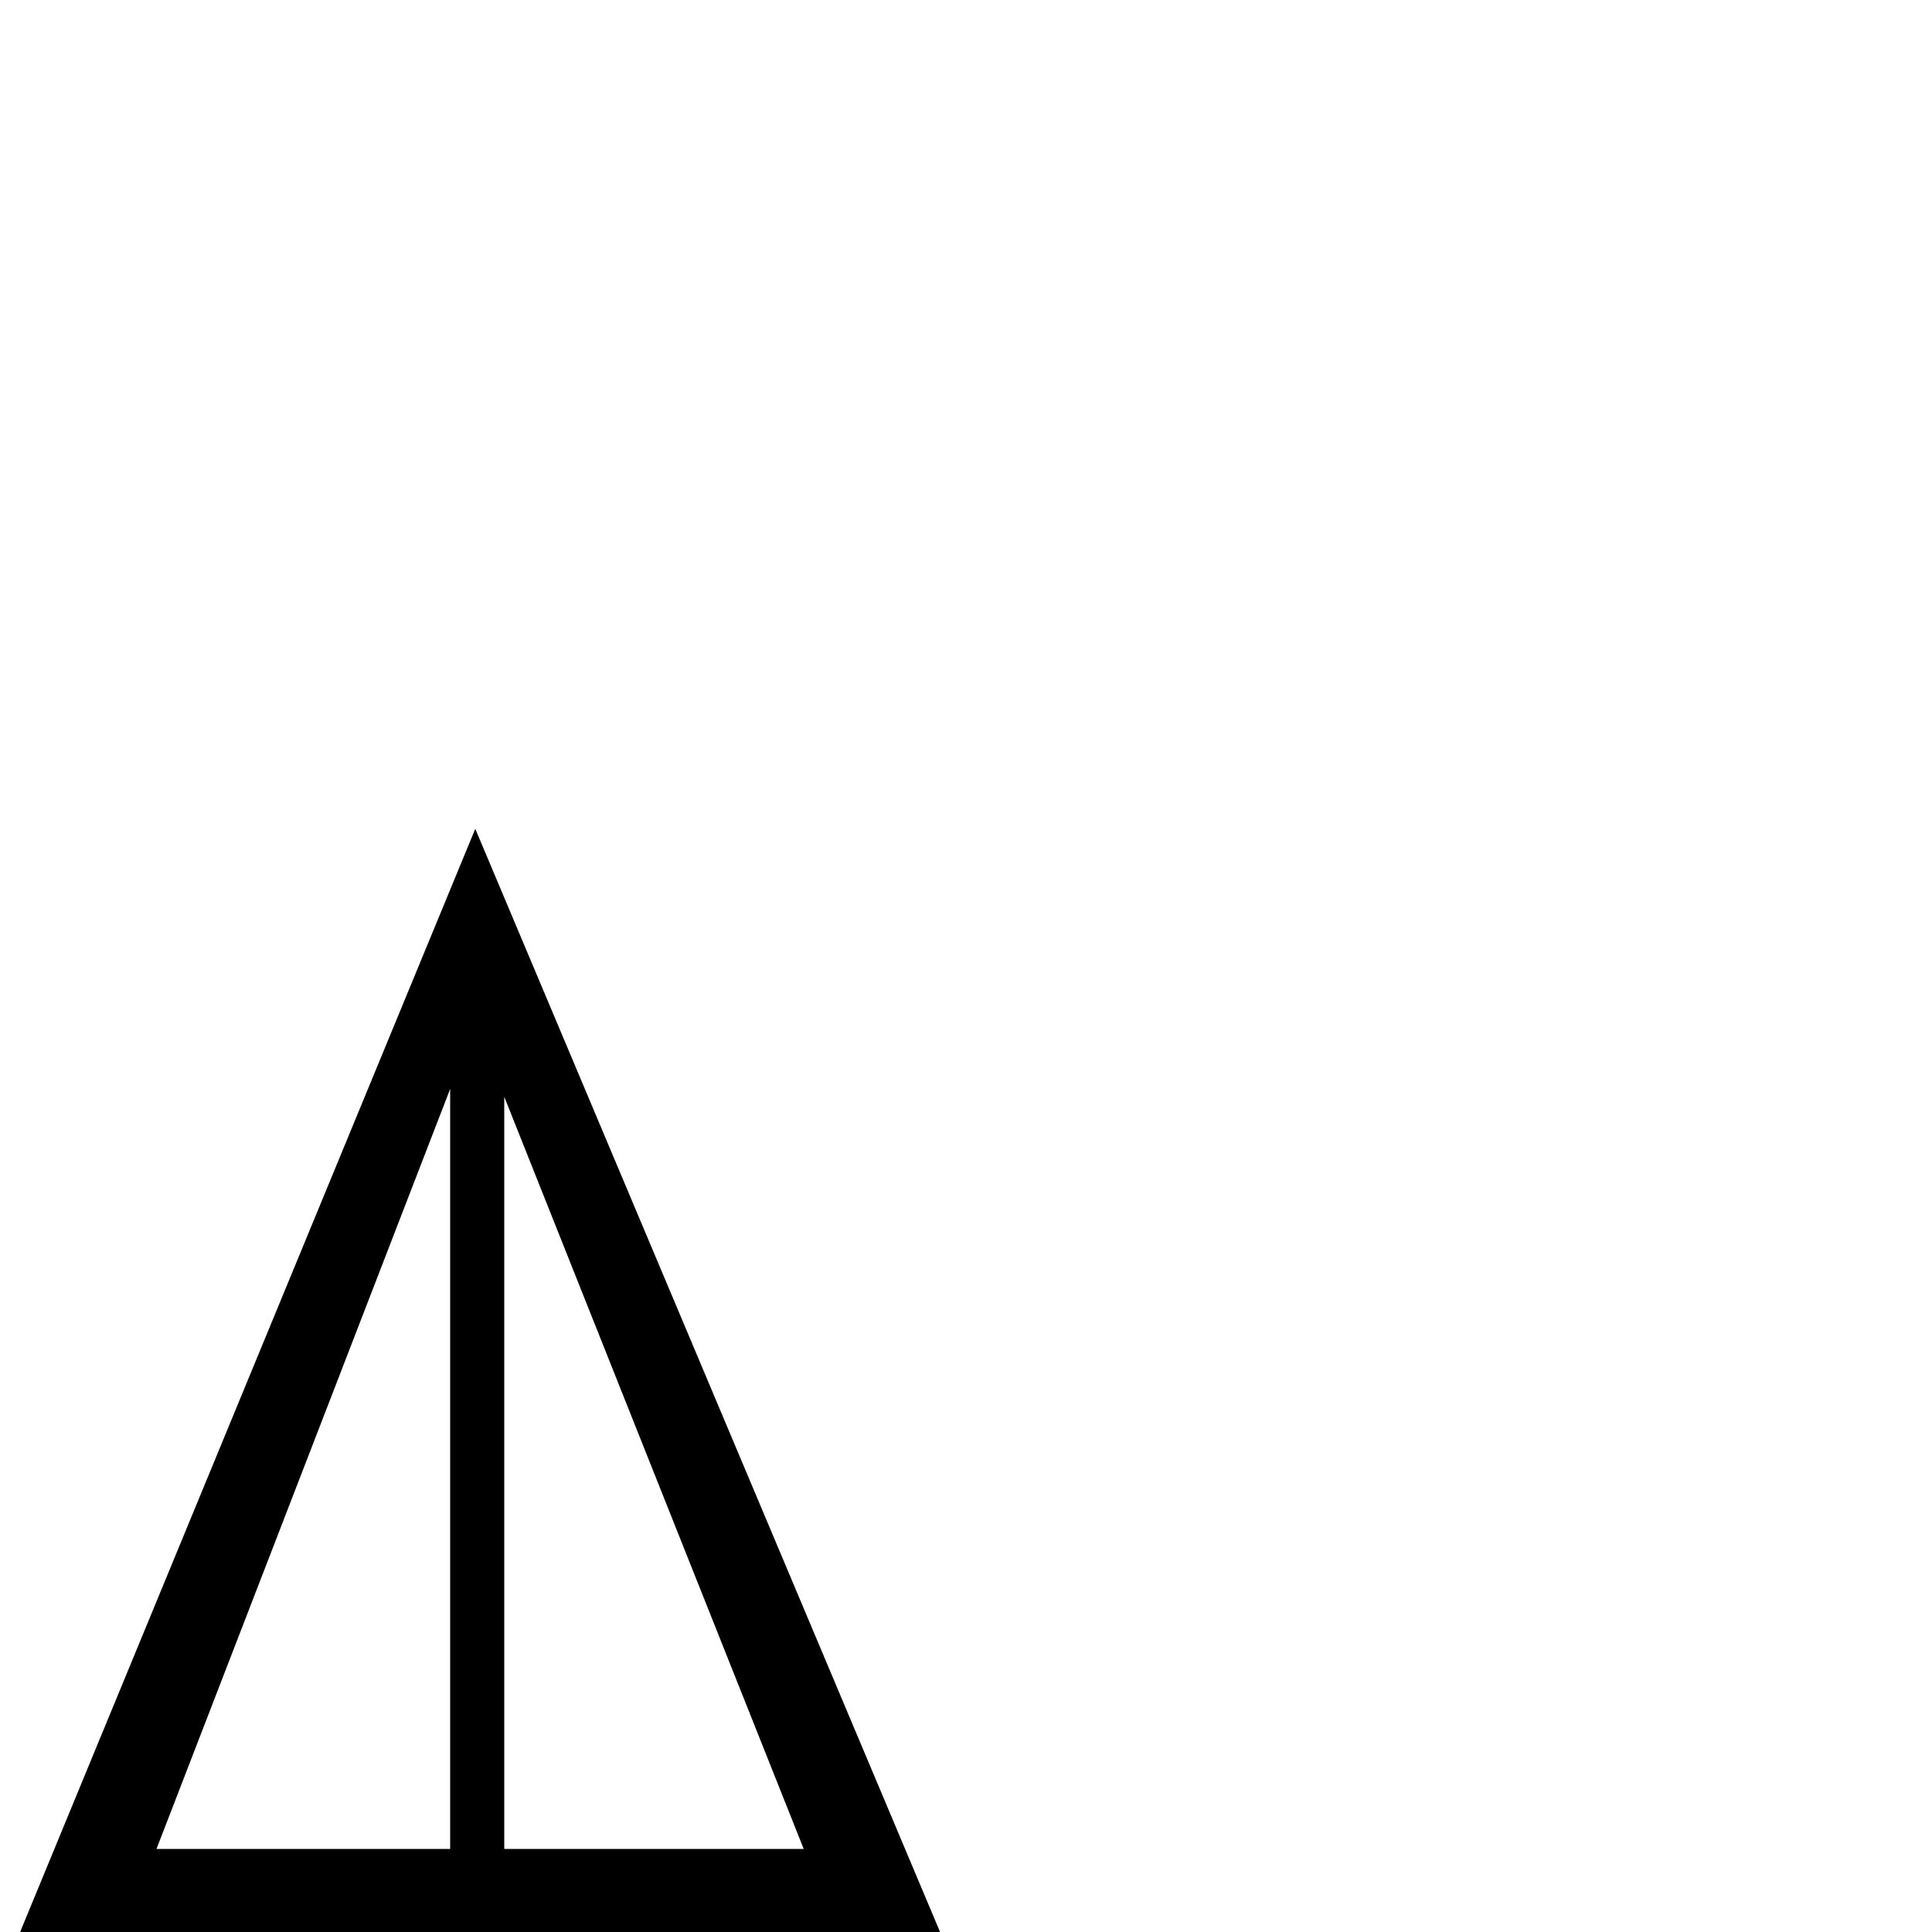
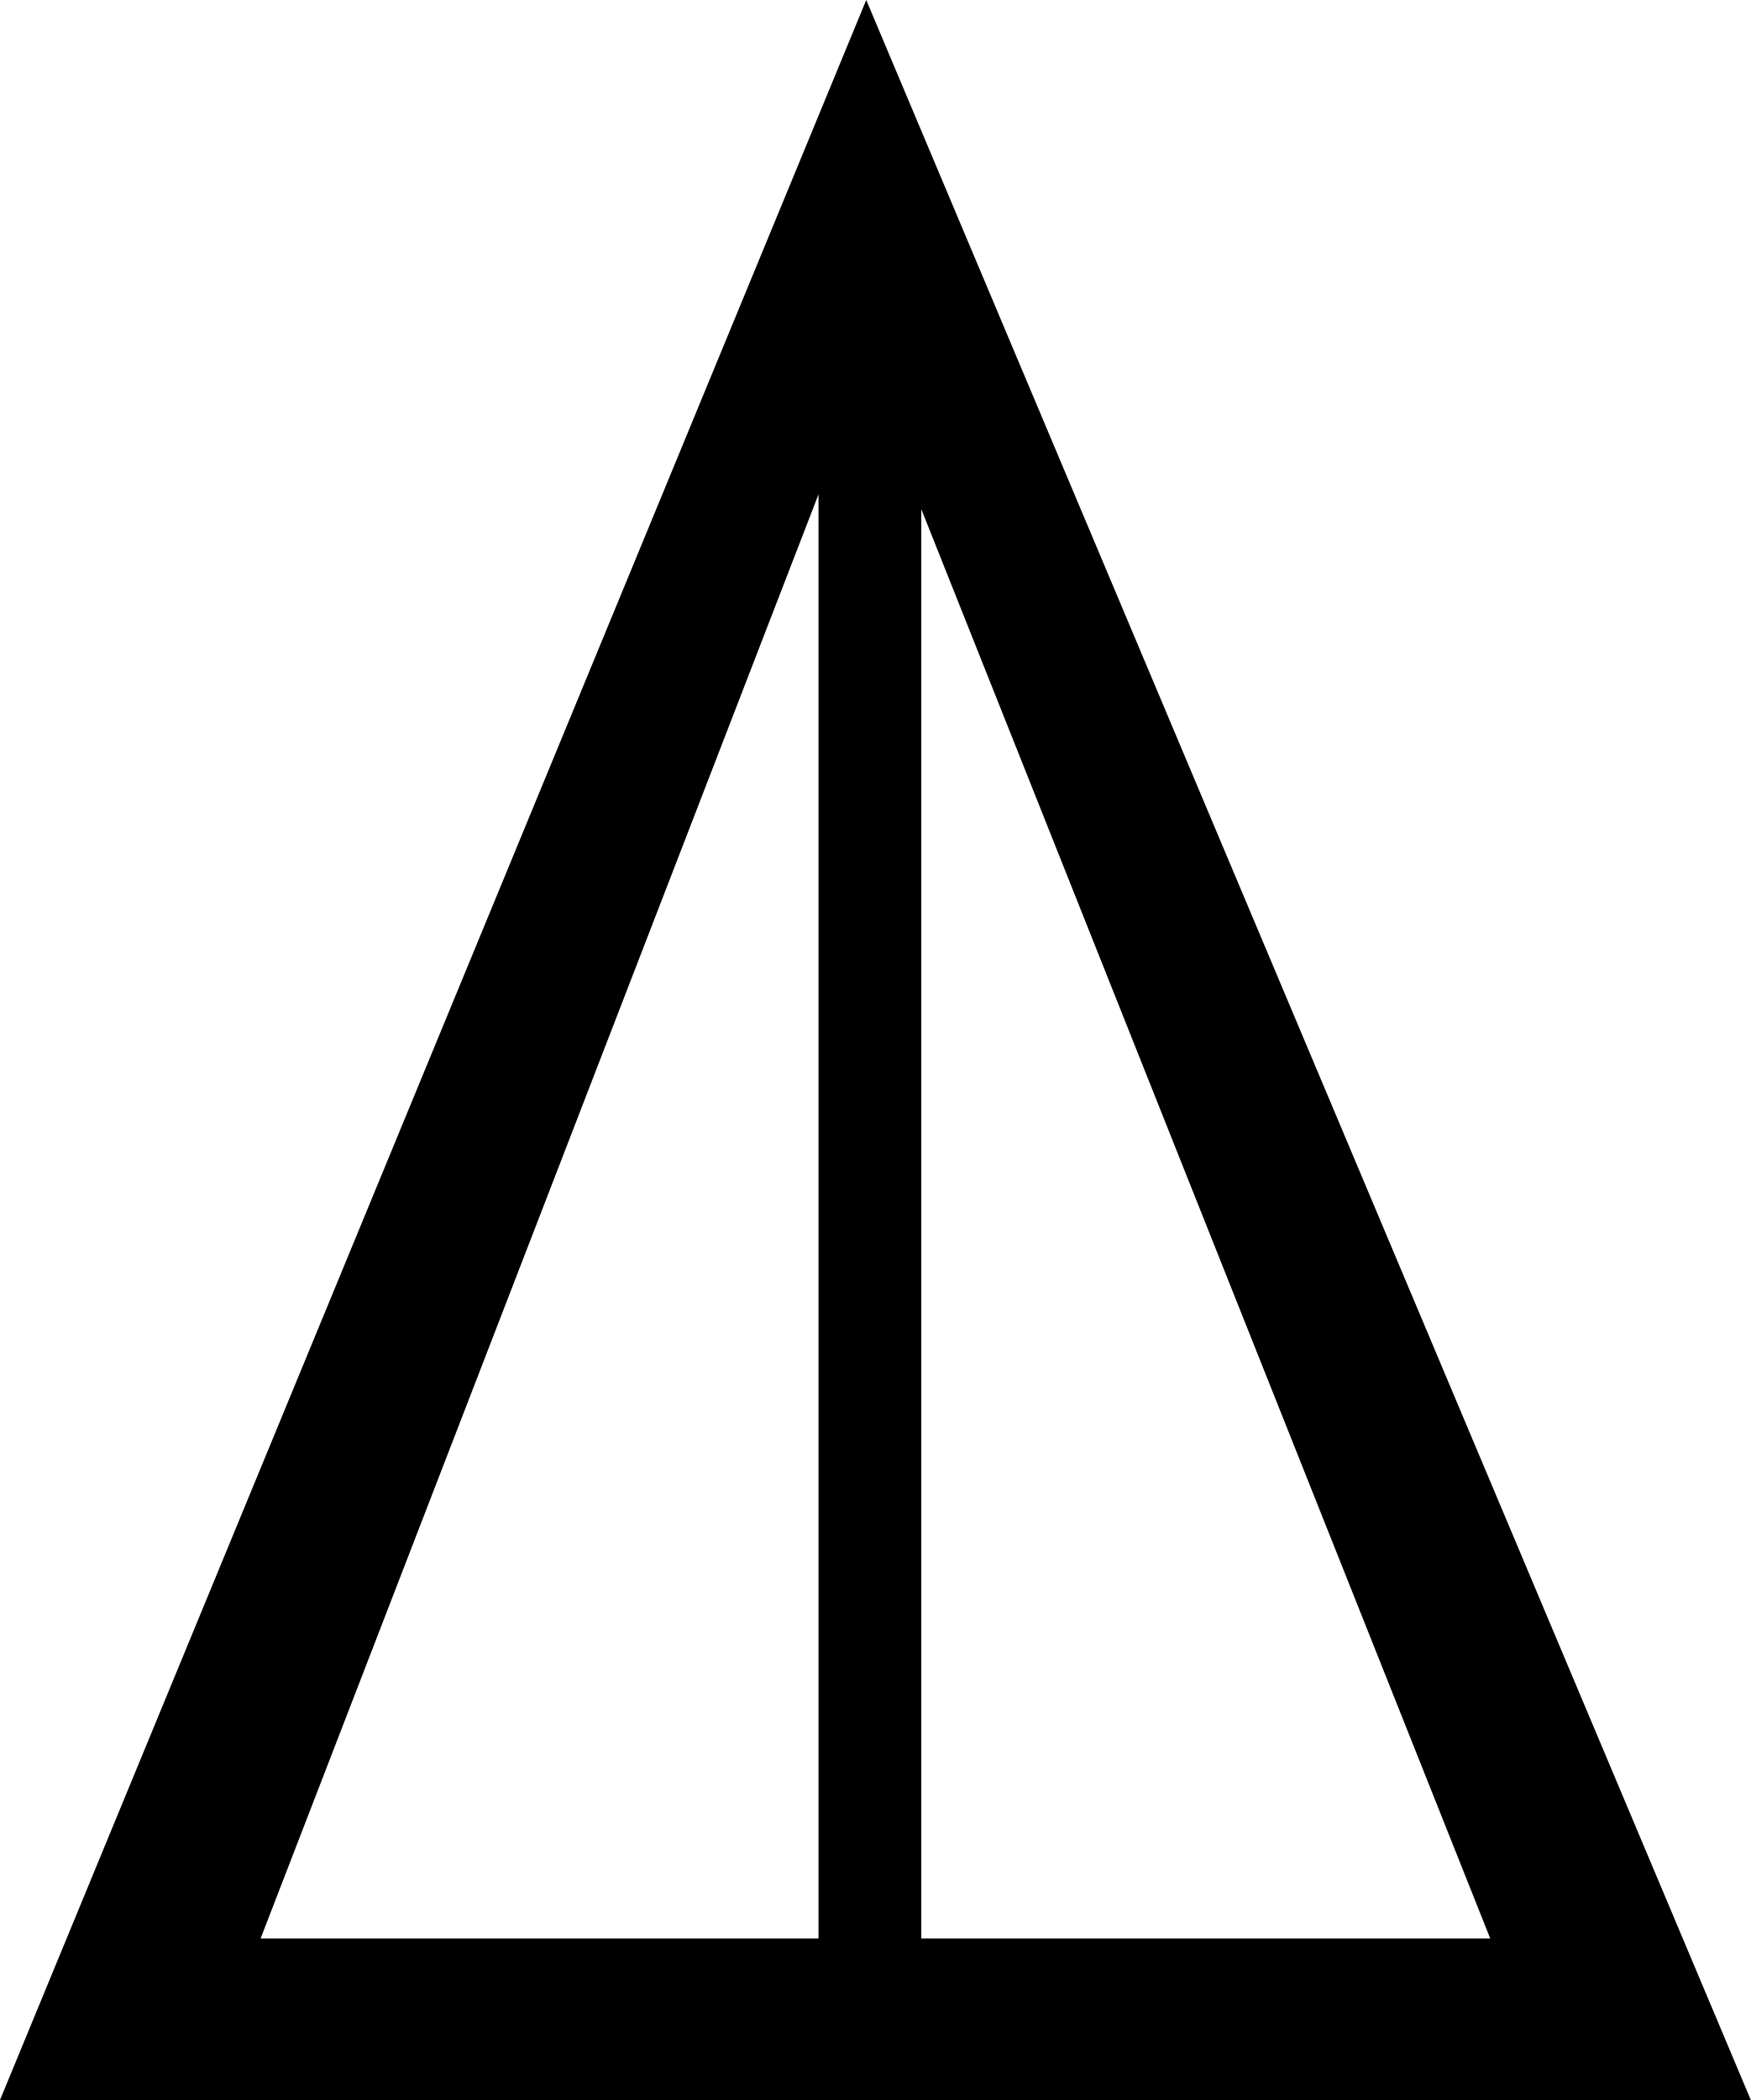
- <svg xmlns="http://www.w3.org/2000/svg" version="1.1" width="100" height="100" viewBox="0 -200 1000 1000" id="svg3025">
+ <svg xmlns="http://www.w3.org/2000/svg" version="1.1" width="47.7" height="57.2" viewBox="0 -200 477 572" id="svg3025">
  <defs id="defs3033" />
-   <g transform="matrix(1,0,0,-1,0,800)" id="g3027">
+   <g transform="matrix(1,0,0,-1,-10,371)" id="g3027">
    <path d="M 487,-1 H 10 L 246,571 z M 416,43 246,470 81,43 H 416 z M 233,36 v 426 l 28,18 V 36 h -28 z" id="path3029" style="fill:currentColor" />
  </g>
</svg>
